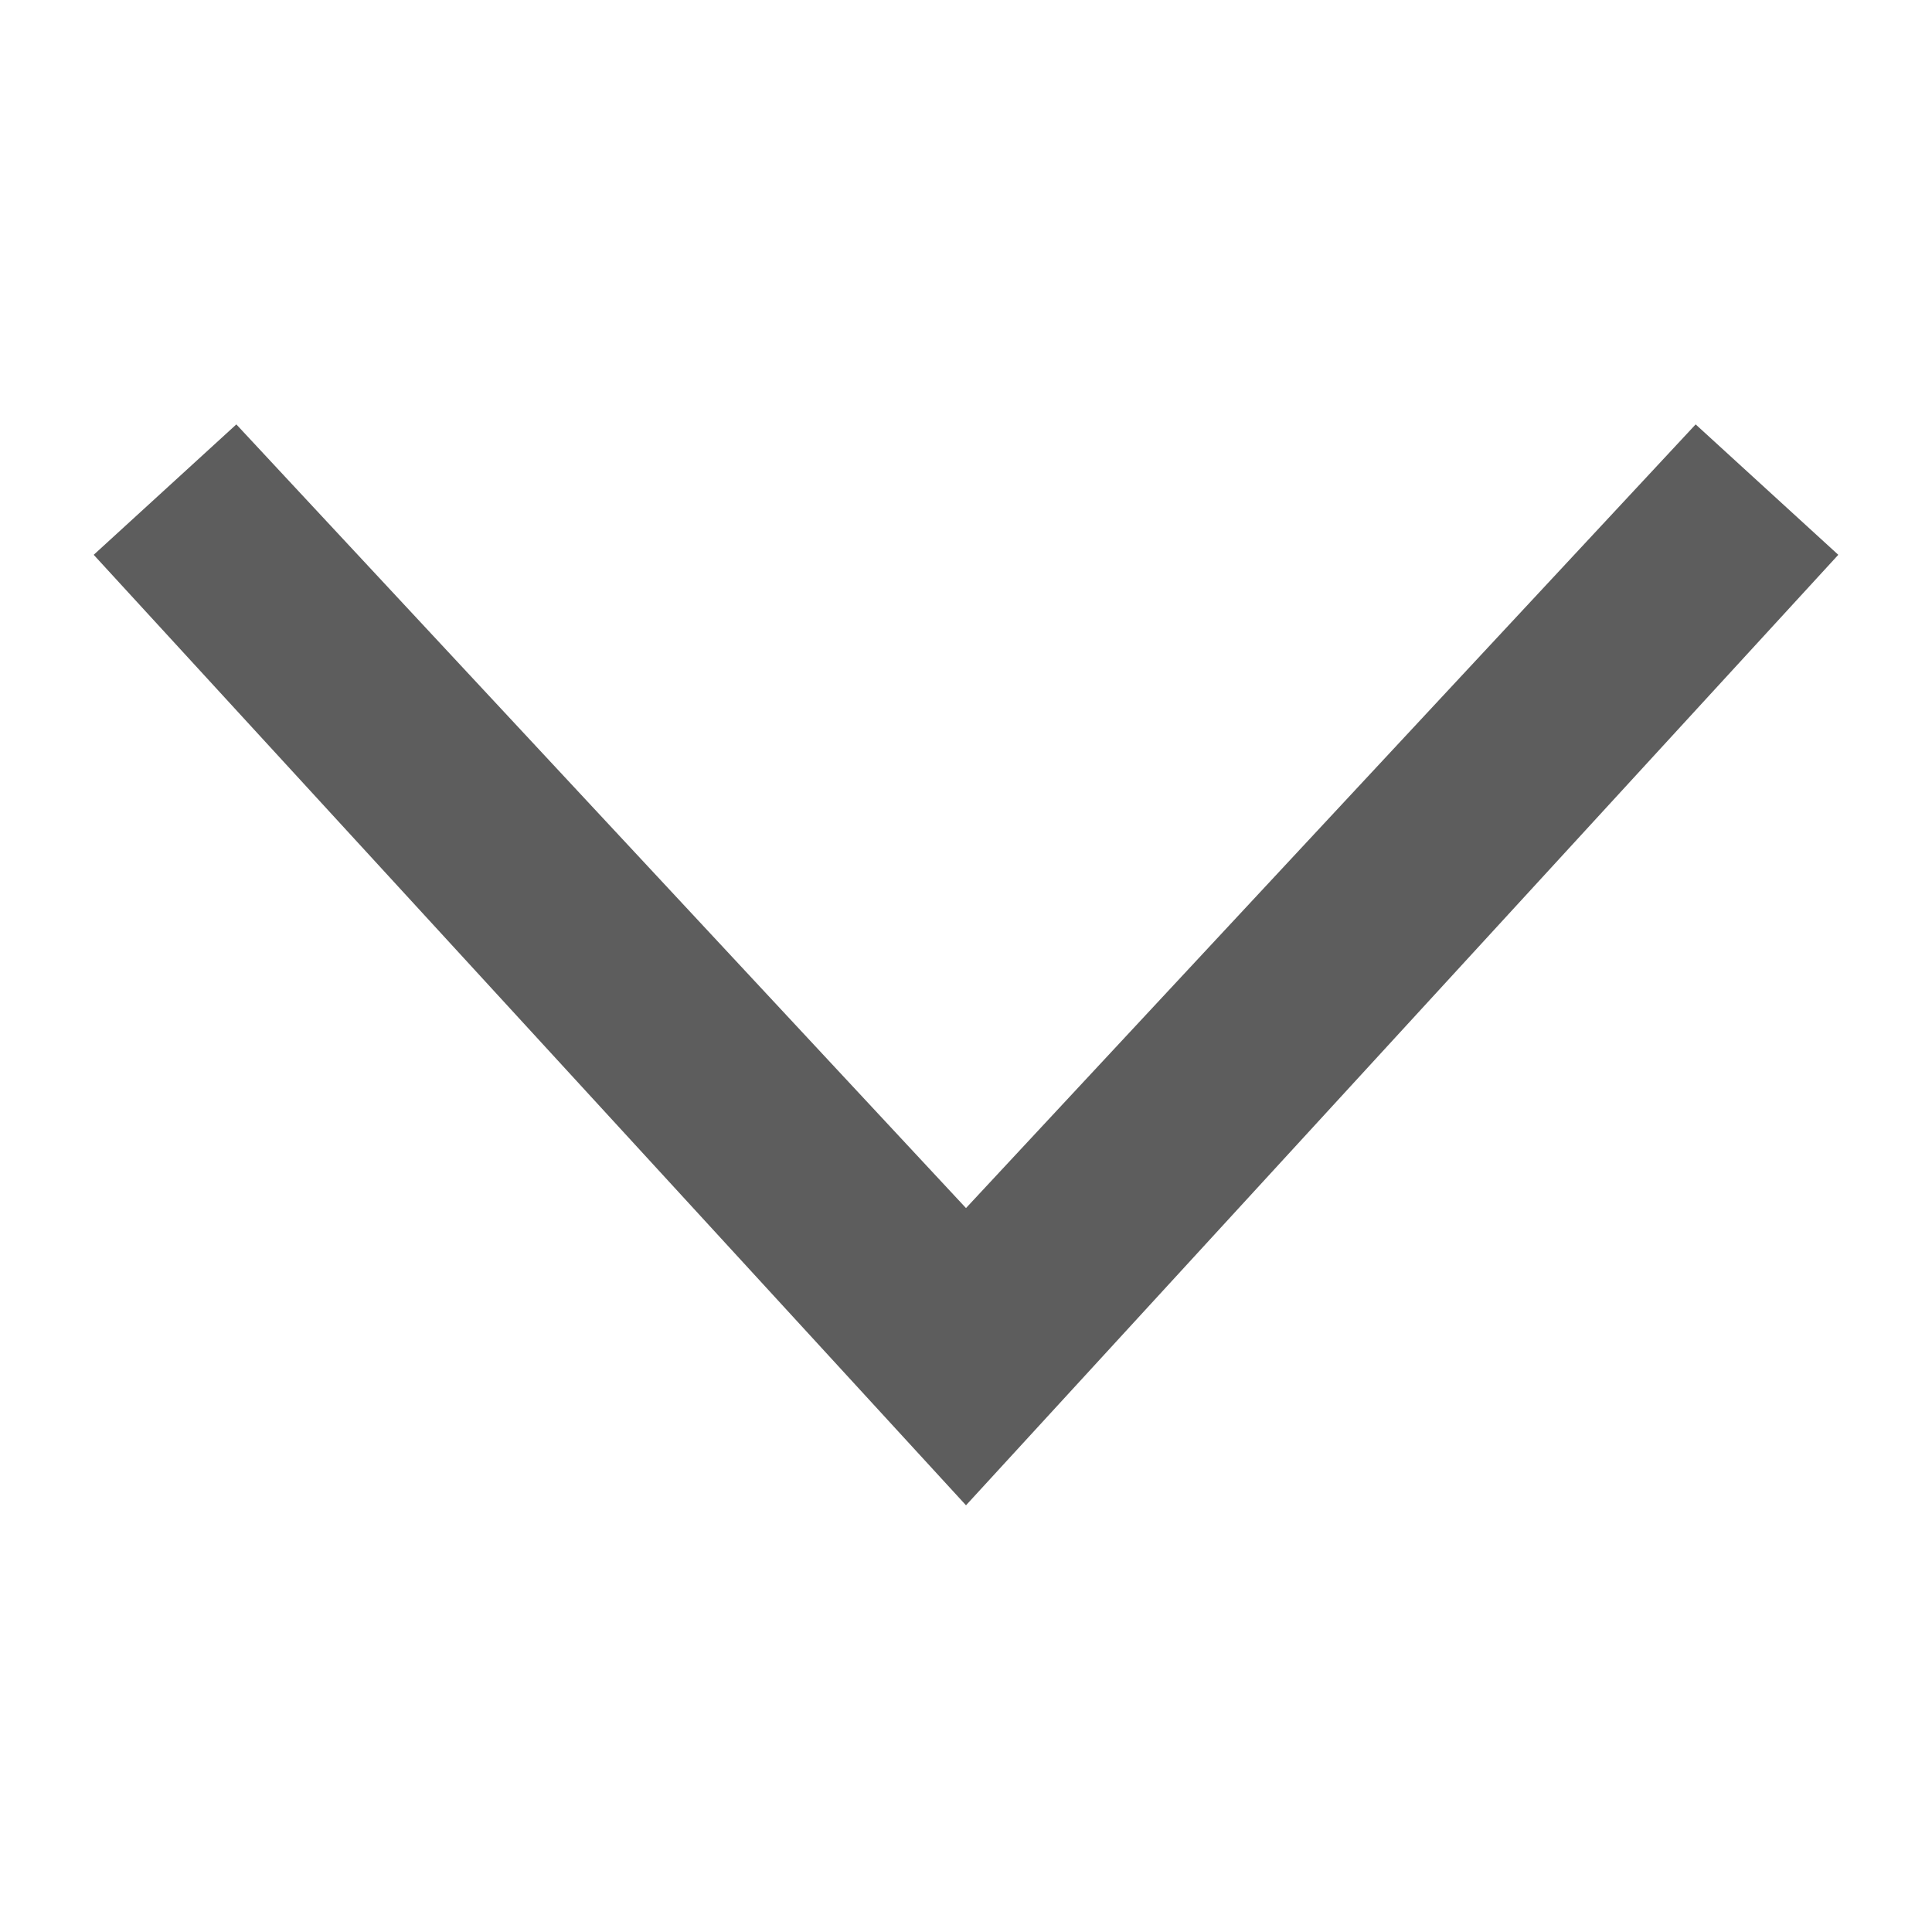
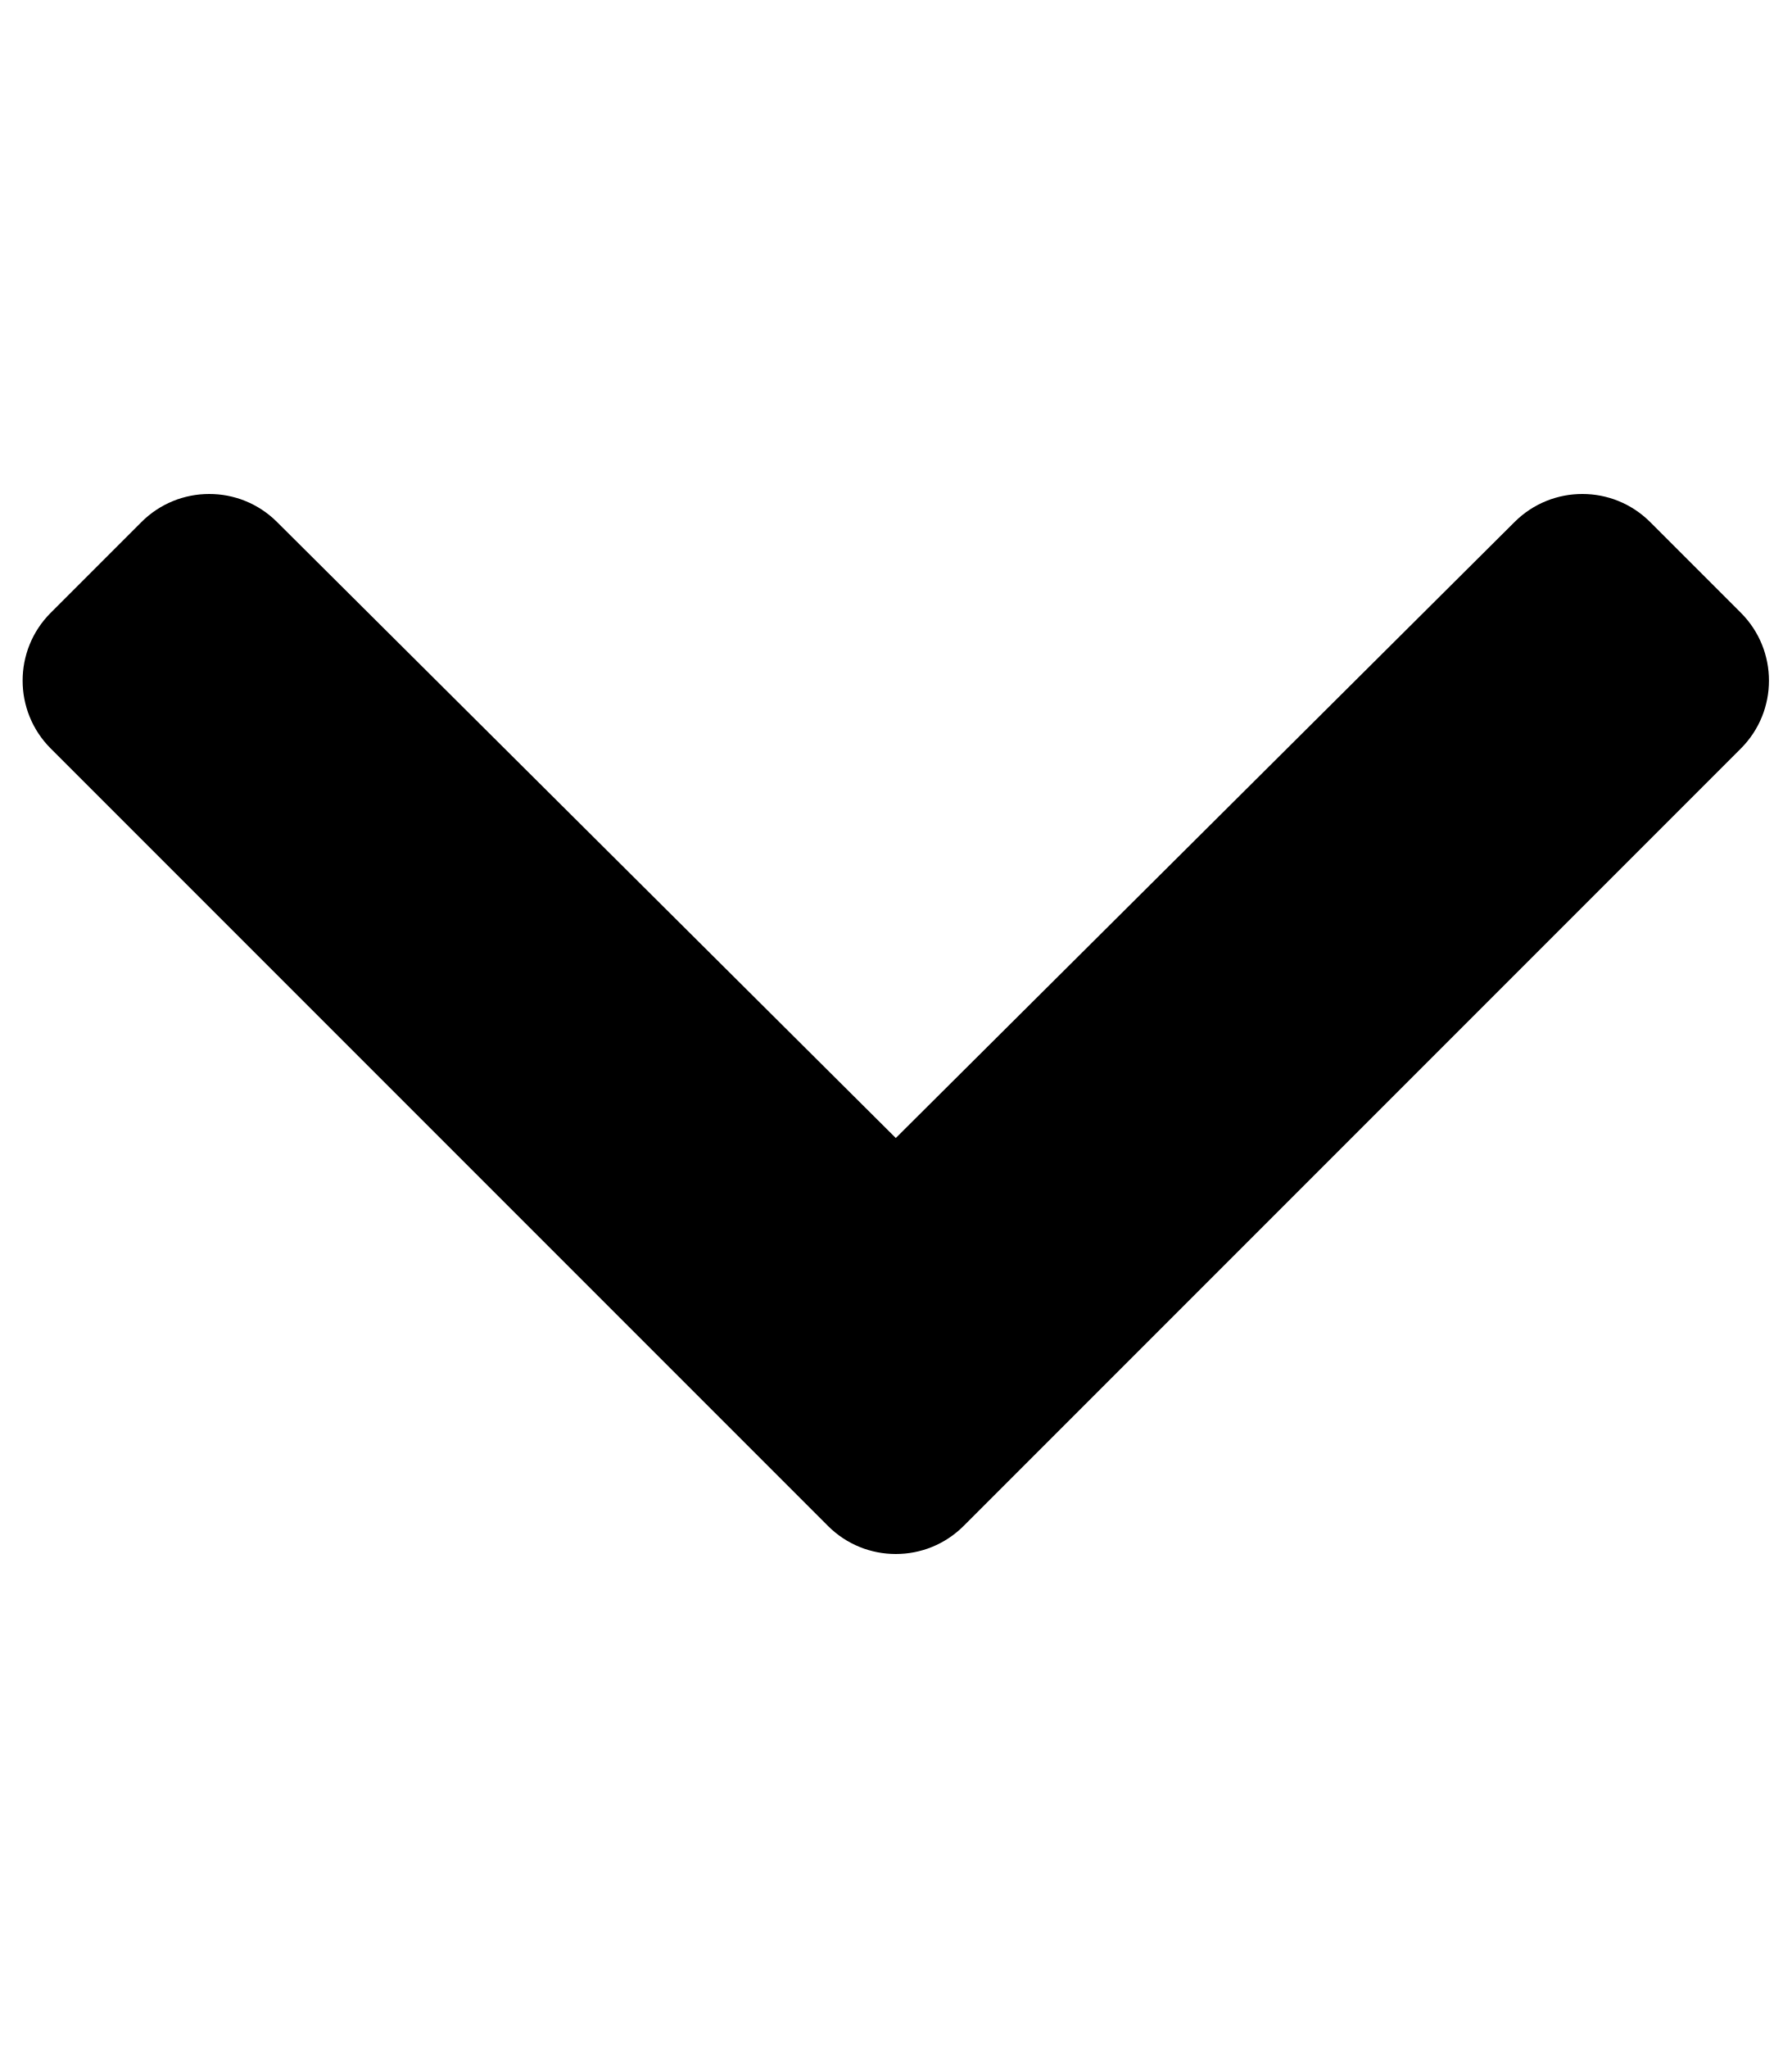
- <svg xmlns="http://www.w3.org/2000/svg" width="30" height="30" viewBox="0 0 30 30" id="svg2" version="1.1">
-   <defs id="defs4" />
-   <g id="layer1" transform="translate(0,-1022.362)">
-     <path style="opacity:1;fill:#5d5d5d;fill-opacity:1;stroke:none;stroke-width:2;stroke-linecap:round;stroke-linejoin:round;stroke-miterlimit:4;stroke-dasharray:none;stroke-dashoffset:0;stroke-opacity:1" d="M 3.67,6.59 1.455,8.615 15,23.374 28.545,8.615 26.33,6.59 15,18.759 Z" transform="translate(0,1022.362)" id="rect4136" />
-   </g>
+ <svg xmlns="http://www.w3.org/2000/svg" aria-hidden="true" focusable="false" data-prefix="fas" data-icon="chevron-down" class="svg-inline--fa fa-chevron-down fa-w-14" role="img" viewBox="0 0 448 512">
+   <path fill="#000000" d="M207.029 381.476L12.686 187.132c-9.373-9.373-9.373-24.569 0-33.941l22.667-22.667c9.357-9.357 24.522-9.375 33.901-.04L224 284.505l154.745-154.021c9.379-9.335 24.544-9.317 33.901.04l22.667 22.667c9.373 9.373 9.373 24.569 0 33.941L240.971 381.476c-9.373 9.372-24.569 9.372-33.942 0z" />
</svg>
